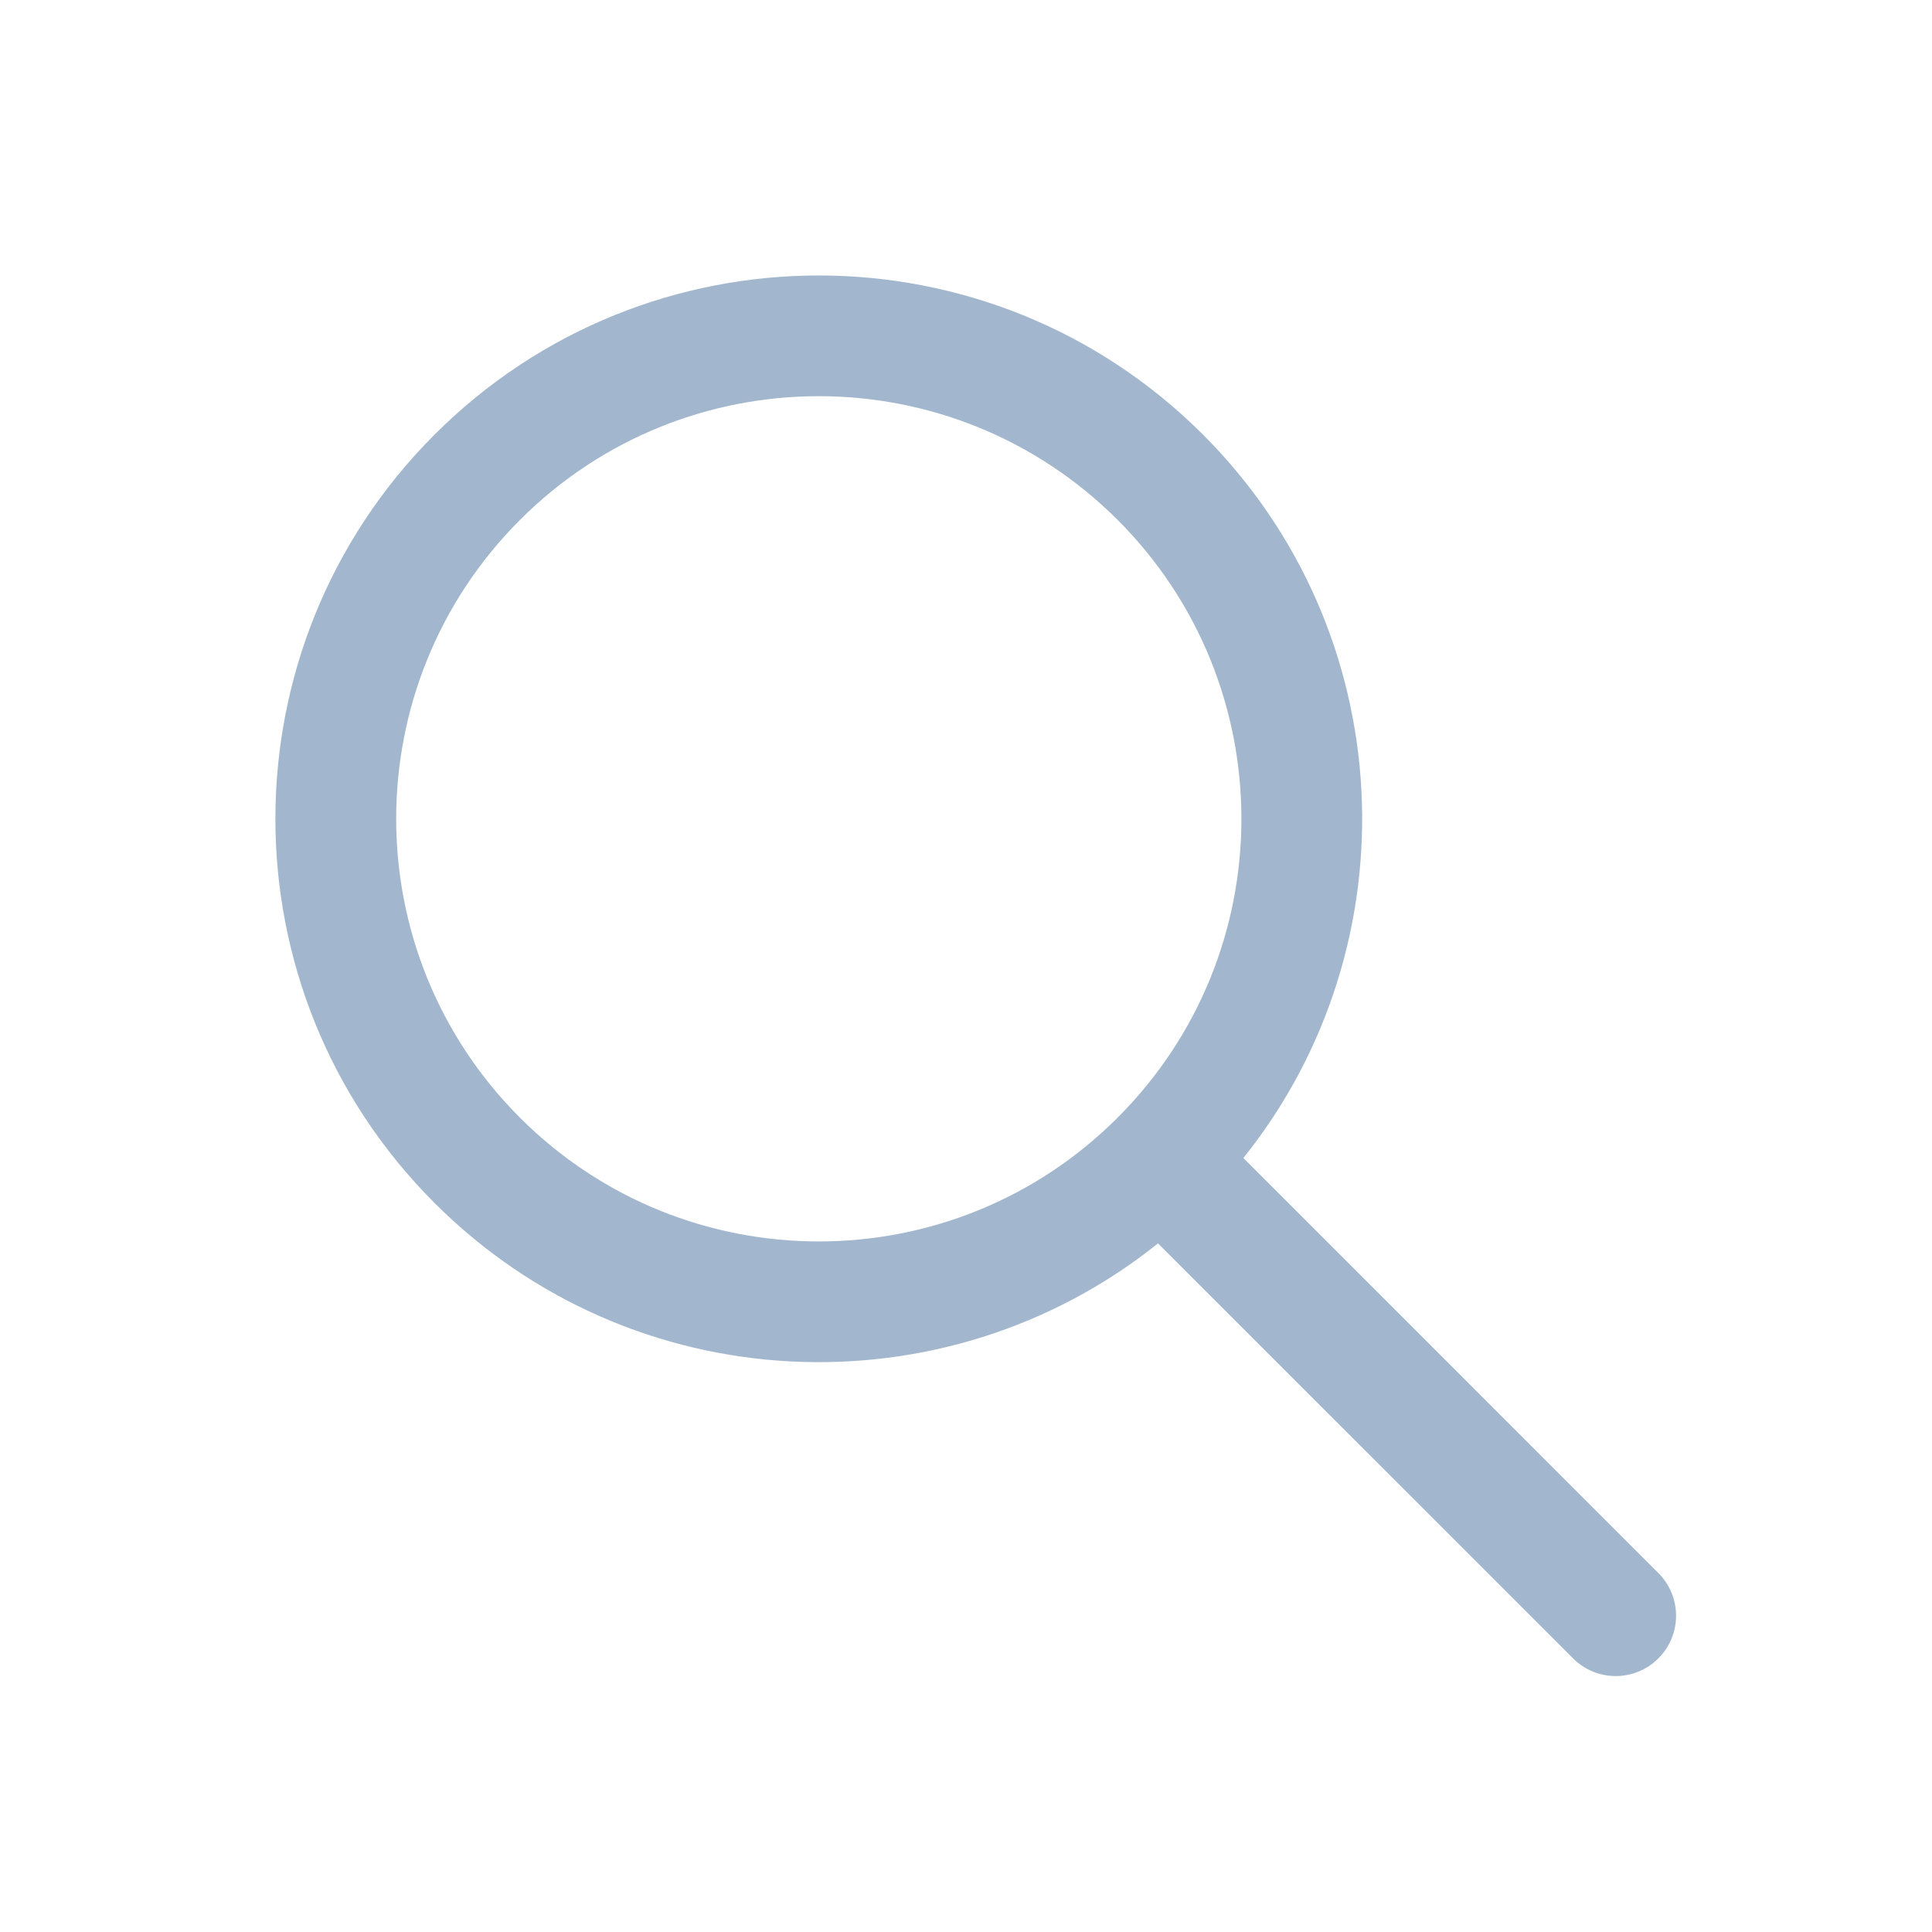
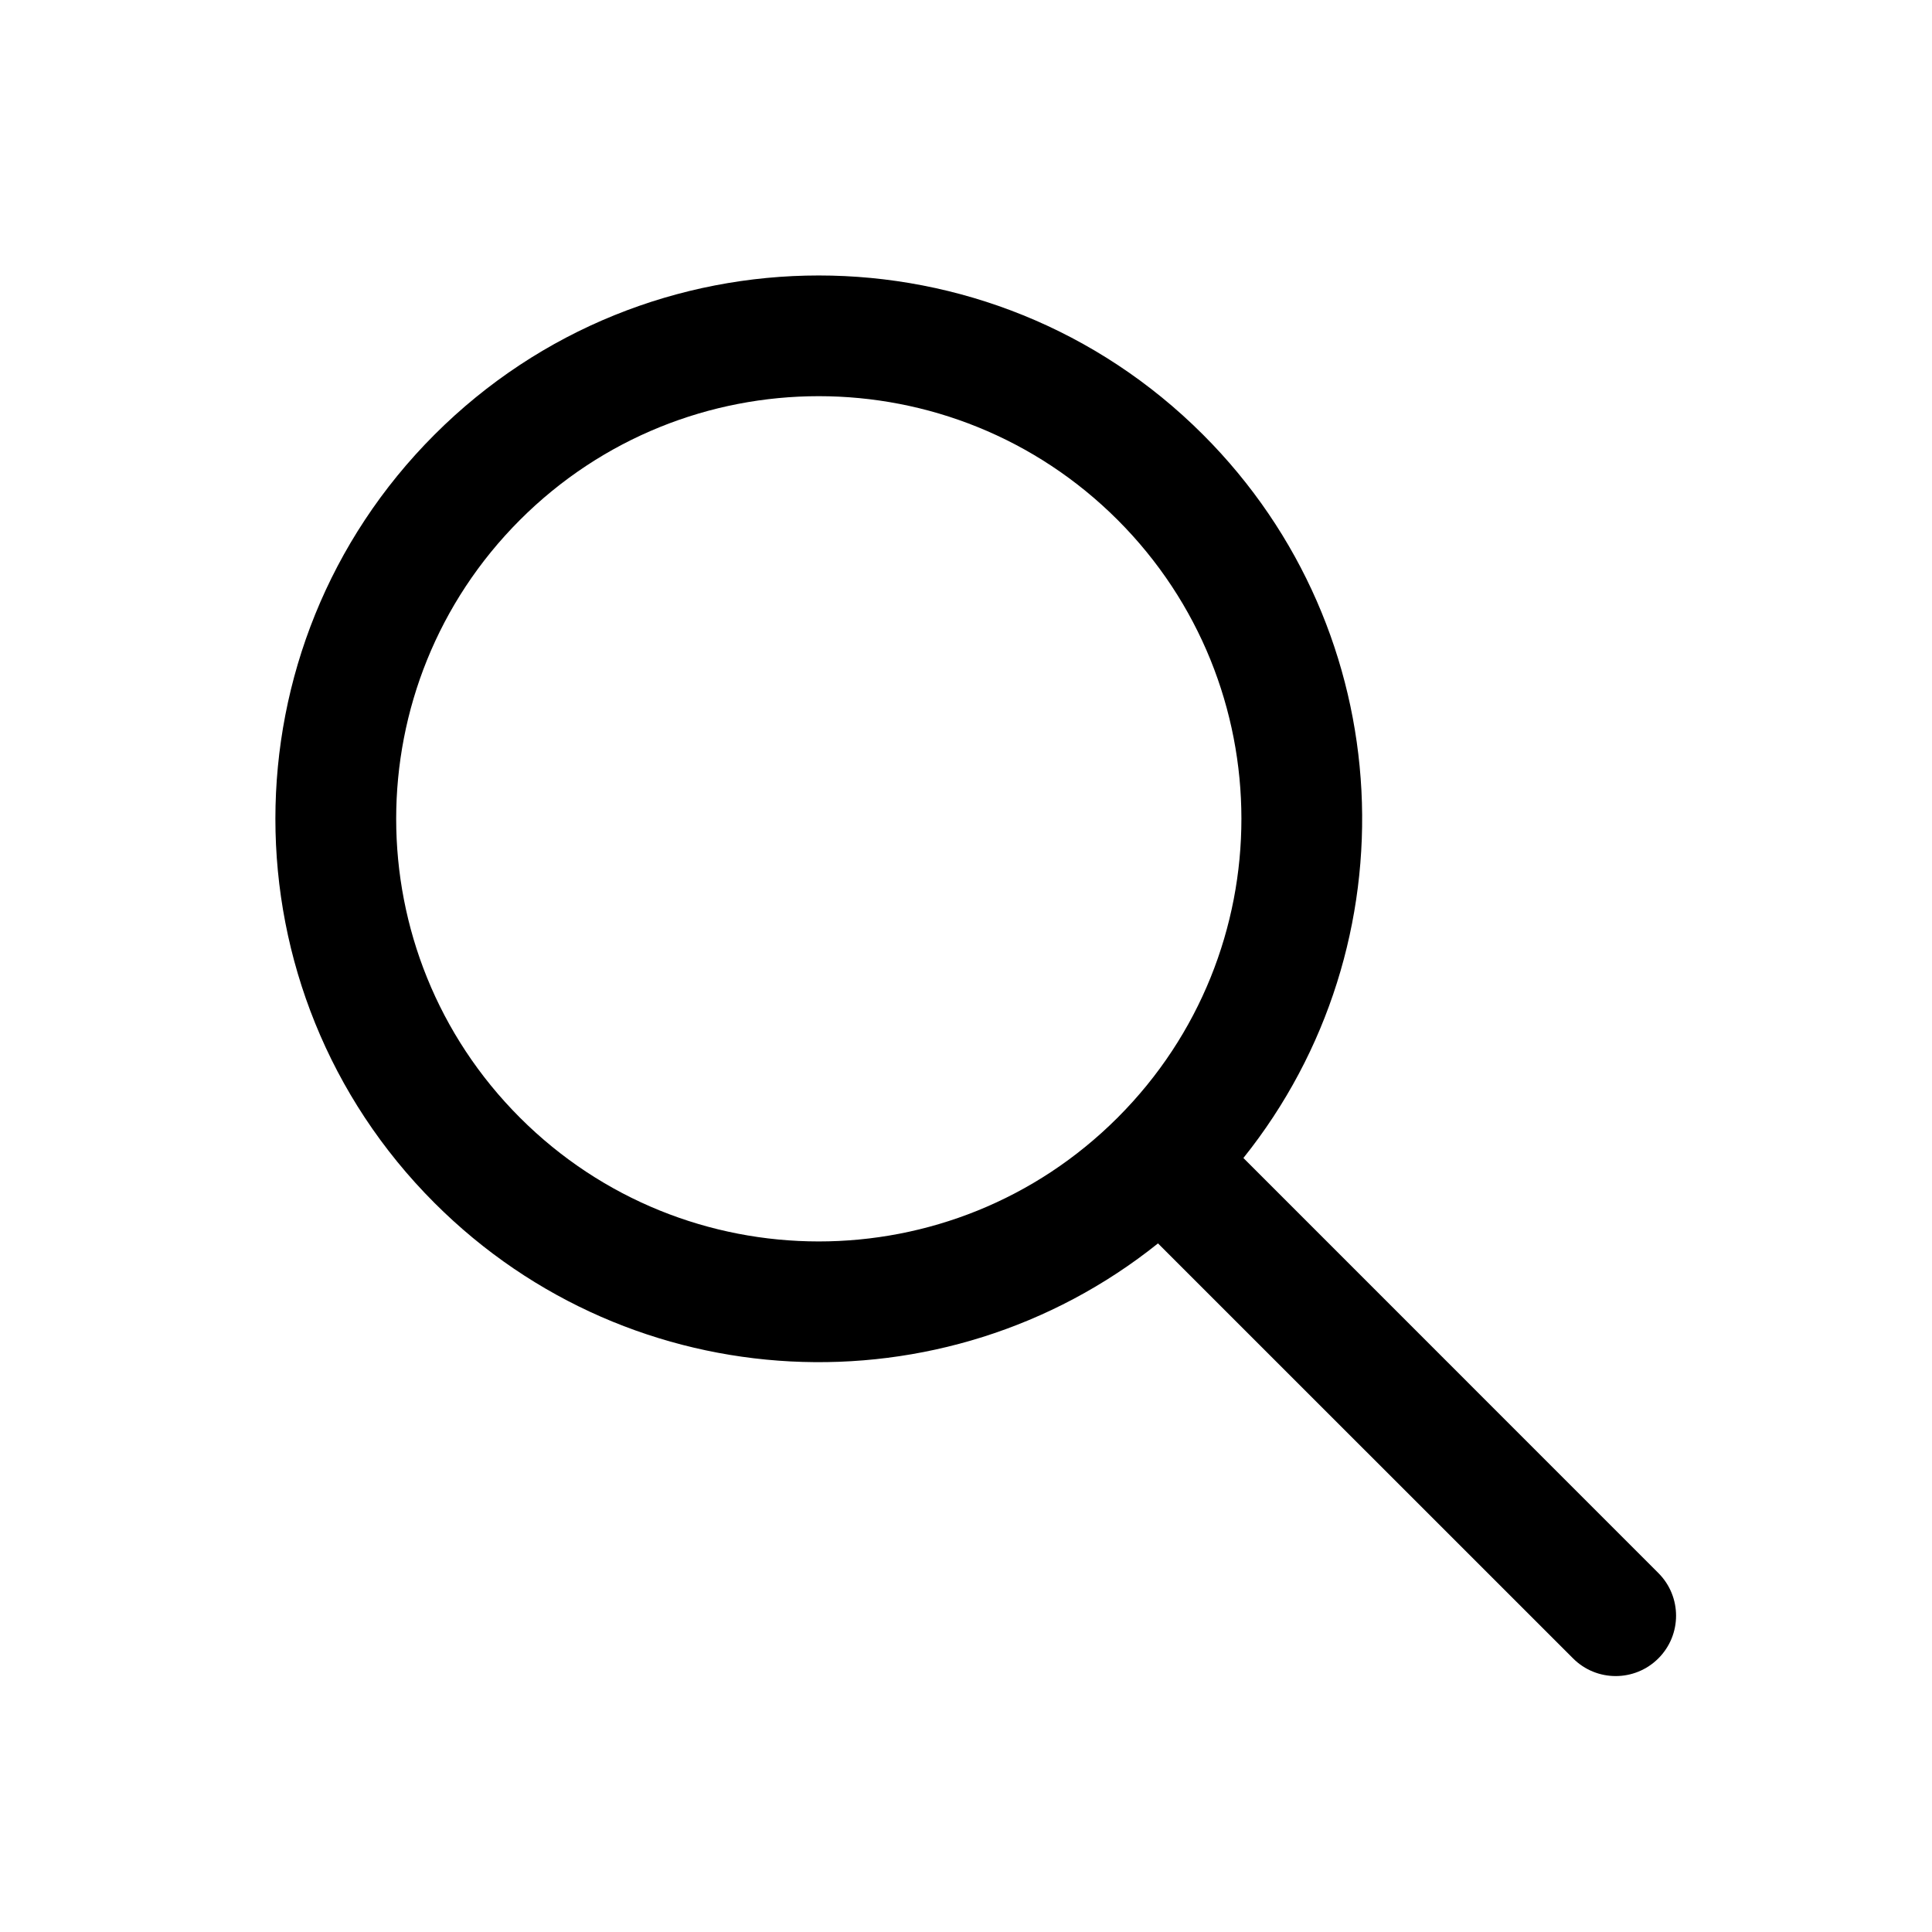
- <svg xmlns="http://www.w3.org/2000/svg" width="24" height="24" viewBox="0 0 24 24" fill="none">
-   <path fill-rule="evenodd" clip-rule="evenodd" d="M14.385 15.446C11.735 17.568 7.855 17.401 5.398 14.944C2.762 12.309 2.762 8.035 5.398 5.399C8.034 2.763 12.308 2.763 14.944 5.399C17.401 7.855 17.568 11.735 15.446 14.385L20.601 19.541C20.894 19.834 20.894 20.308 20.601 20.601C20.308 20.894 19.833 20.894 19.541 20.601L14.385 15.446ZM6.459 13.884C4.409 11.834 4.409 8.51 6.459 6.459C8.509 4.409 11.833 4.409 13.884 6.459C15.932 8.508 15.934 11.829 13.888 13.879C13.887 13.881 13.885 13.882 13.884 13.884C13.882 13.885 13.881 13.887 13.879 13.888C11.829 15.934 8.508 15.933 6.459 13.884Z" fill="#A2B7CE" />
+ <svg xmlns="http://www.w3.org/2000/svg" width="24" height="24" viewBox="0 0 24 24" fill="current">
+   <path fill-rule="evenodd" clip-rule="evenodd" d="M14.385 15.446C11.735 17.568 7.855 17.401 5.398 14.944C2.762 12.309 2.762 8.035 5.398 5.399C8.034 2.763 12.308 2.763 14.944 5.399C17.401 7.855 17.568 11.735 15.446 14.385L20.601 19.541C20.894 19.834 20.894 20.308 20.601 20.601C20.308 20.894 19.833 20.894 19.541 20.601L14.385 15.446ZM6.459 13.884C4.409 11.834 4.409 8.51 6.459 6.459C8.509 4.409 11.833 4.409 13.884 6.459C15.932 8.508 15.934 11.829 13.888 13.879C13.887 13.881 13.885 13.882 13.884 13.884C13.882 13.885 13.881 13.887 13.879 13.888C11.829 15.934 8.508 15.933 6.459 13.884Z" fill="current" />
</svg>
